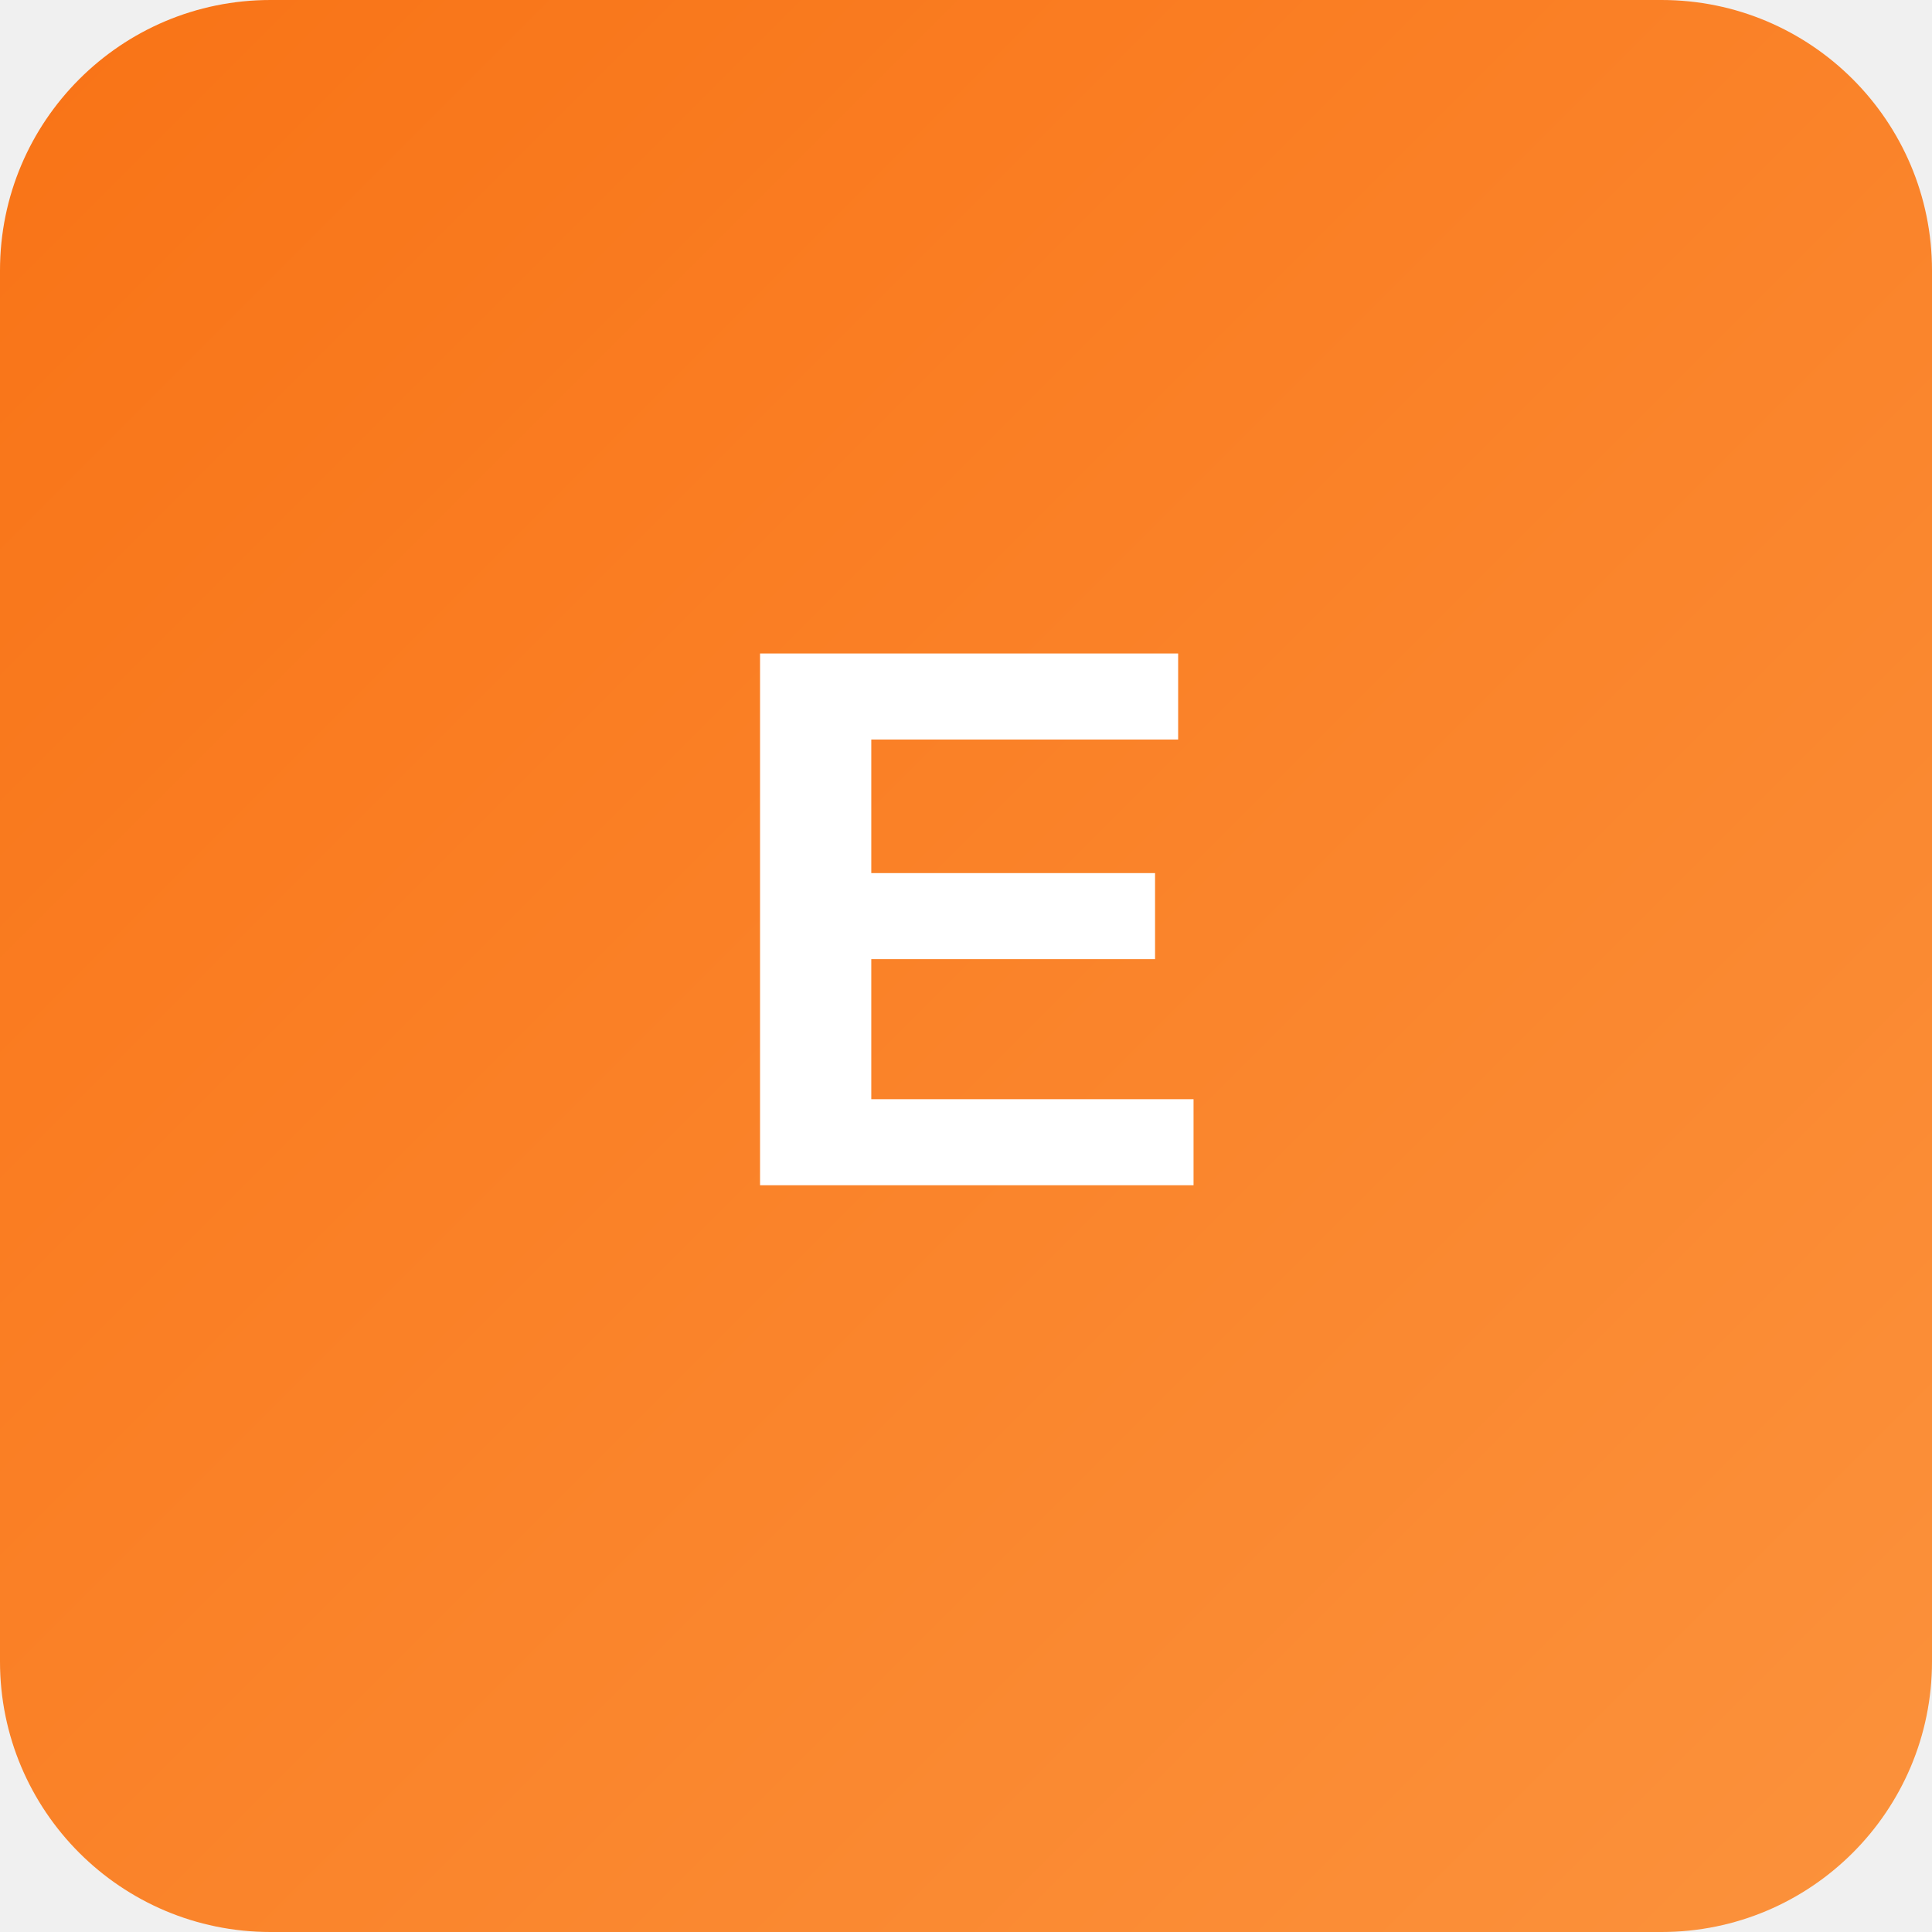
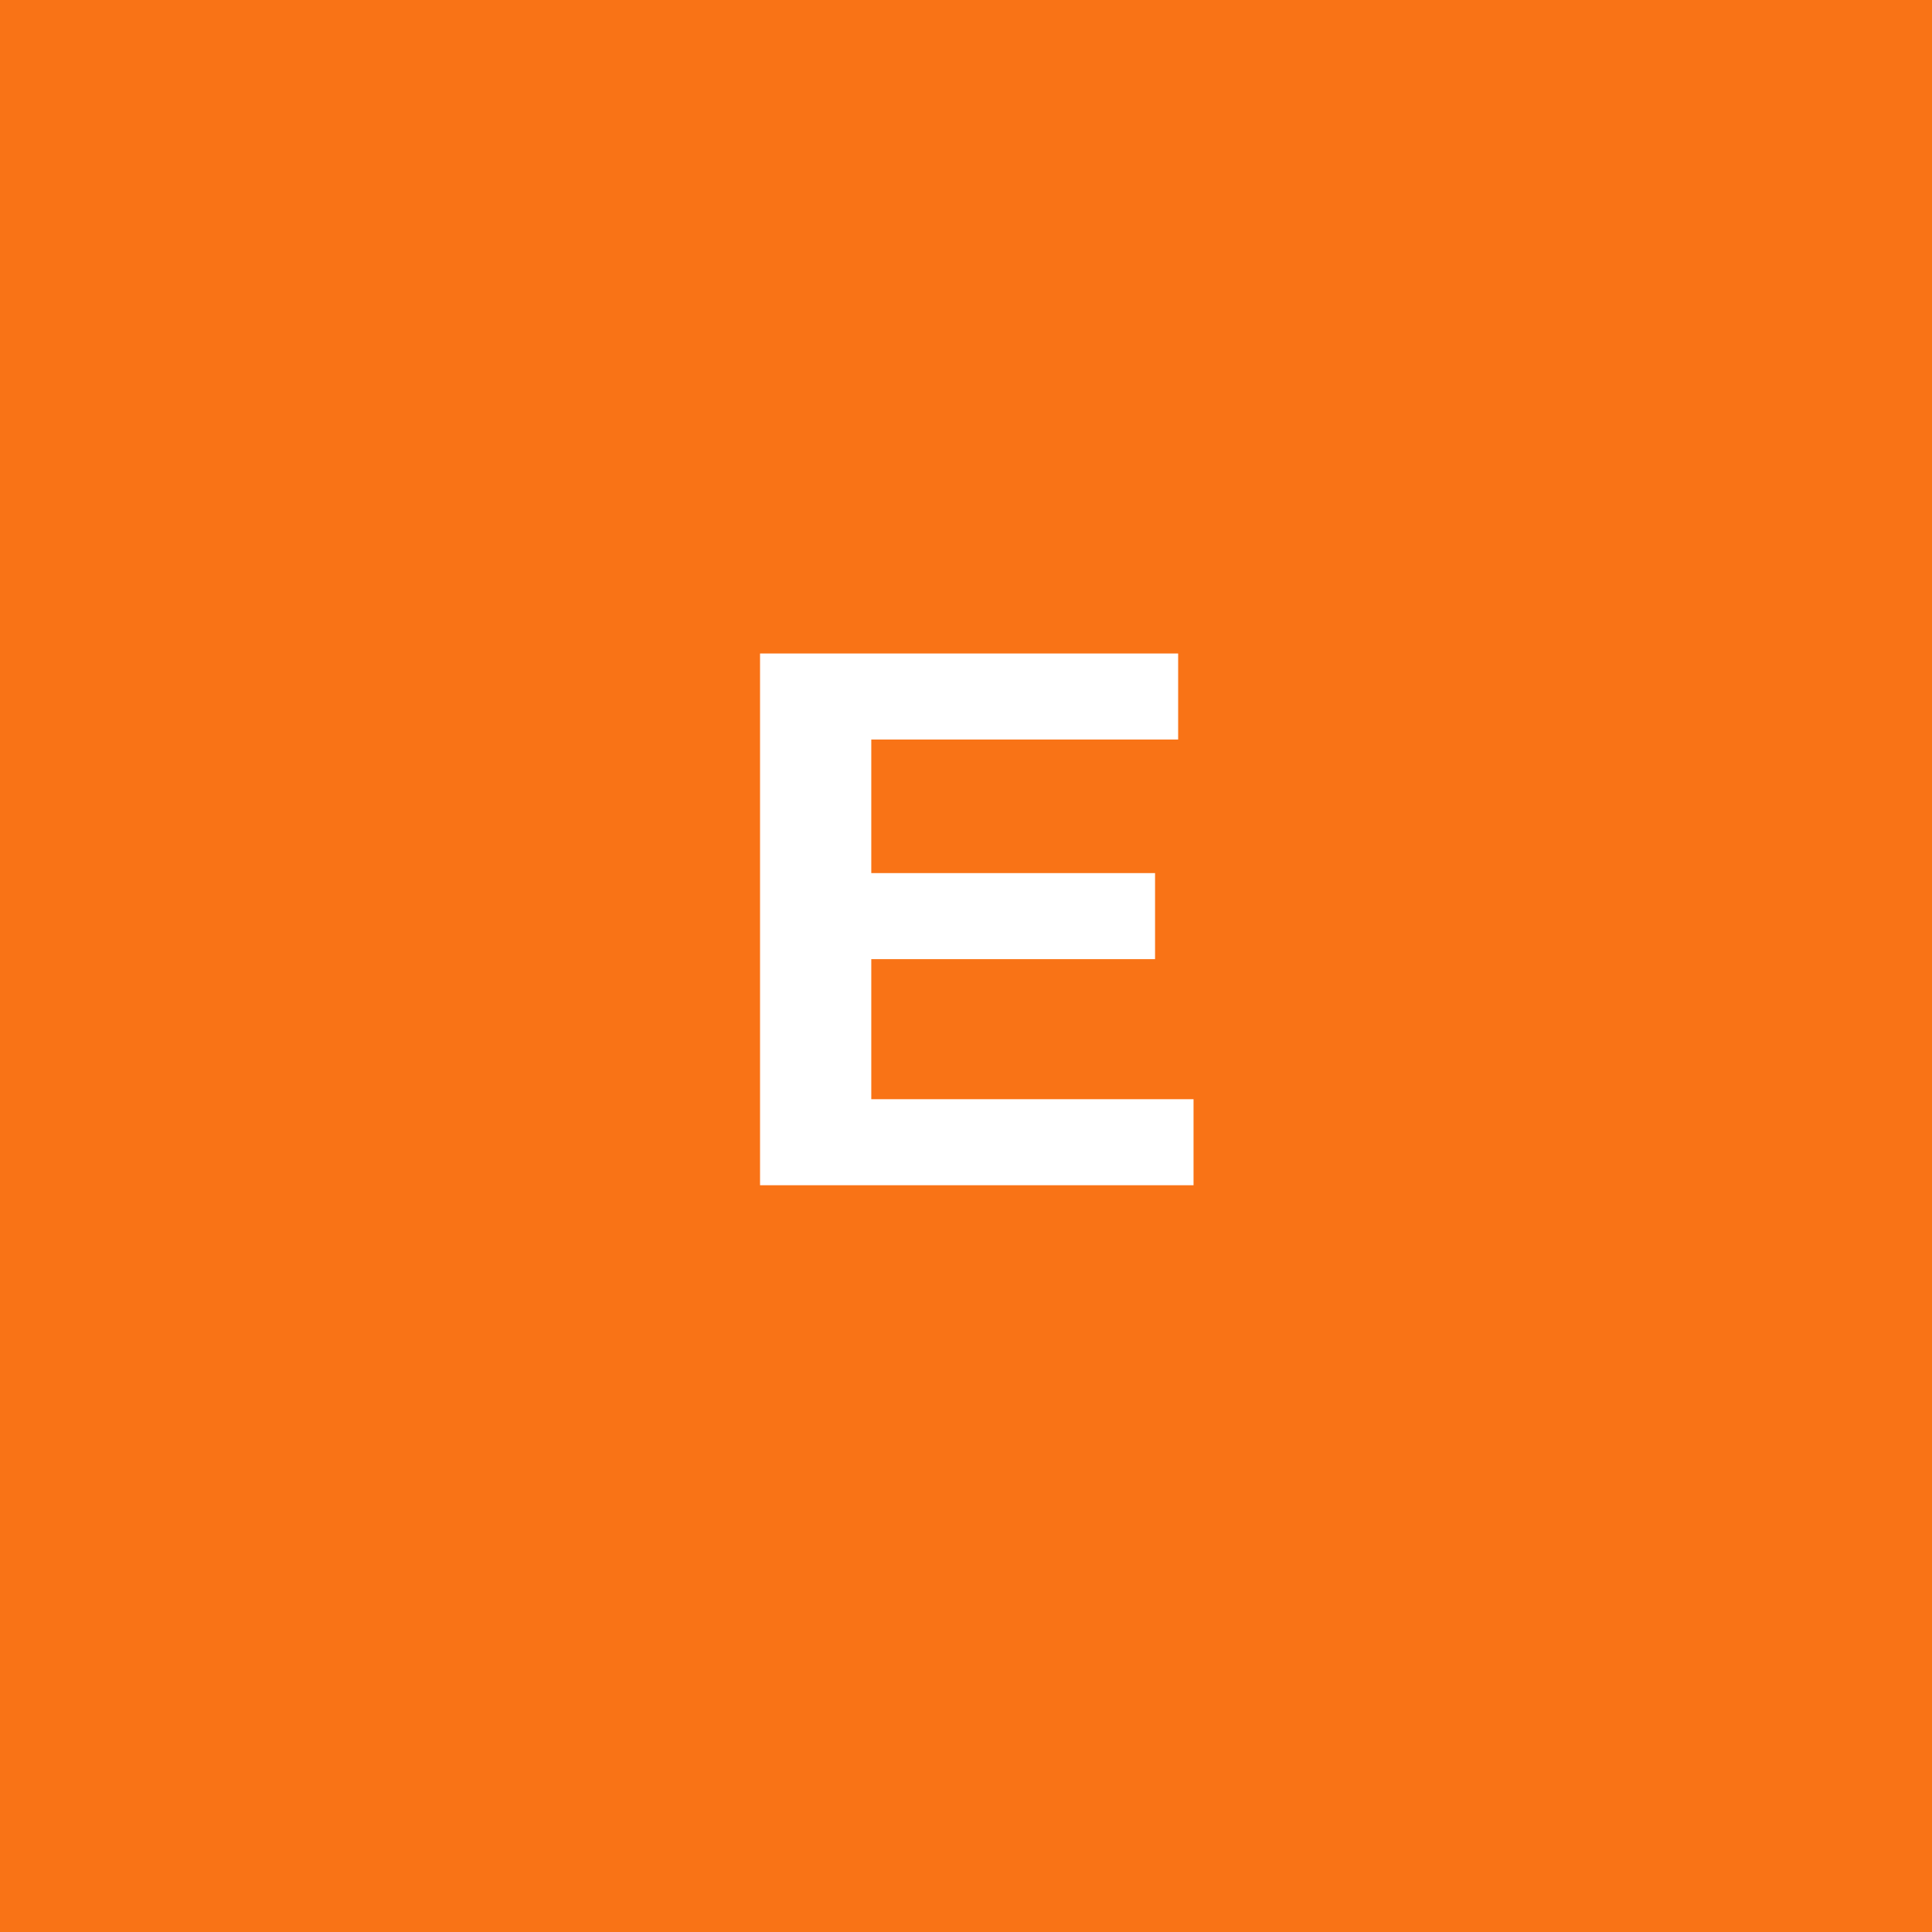
<svg xmlns="http://www.w3.org/2000/svg" viewBox="0 0 200 200">
-   <defs>
-     <linearGradient id="g" x1="0" y1="0" x2="1" y2="1">
-       <stop offset="0%" stop-color="#f97316" />
-       <stop offset="100%" stop-color="#fb923c" />
-     </linearGradient>
-   </defs>
-   <rect width="200" height="200" rx="28" ry="28" fill="url(#g)" />
+   <rect width="200" height="200" fill="#f97316" />
  <g fill="#fff" font-family="Arial, Helvetica, sans-serif" font-weight="700" font-size="80">
    <text x="50%" y="50%" dominant-baseline="middle" text-anchor="middle">E</text>
  </g>
</svg>
